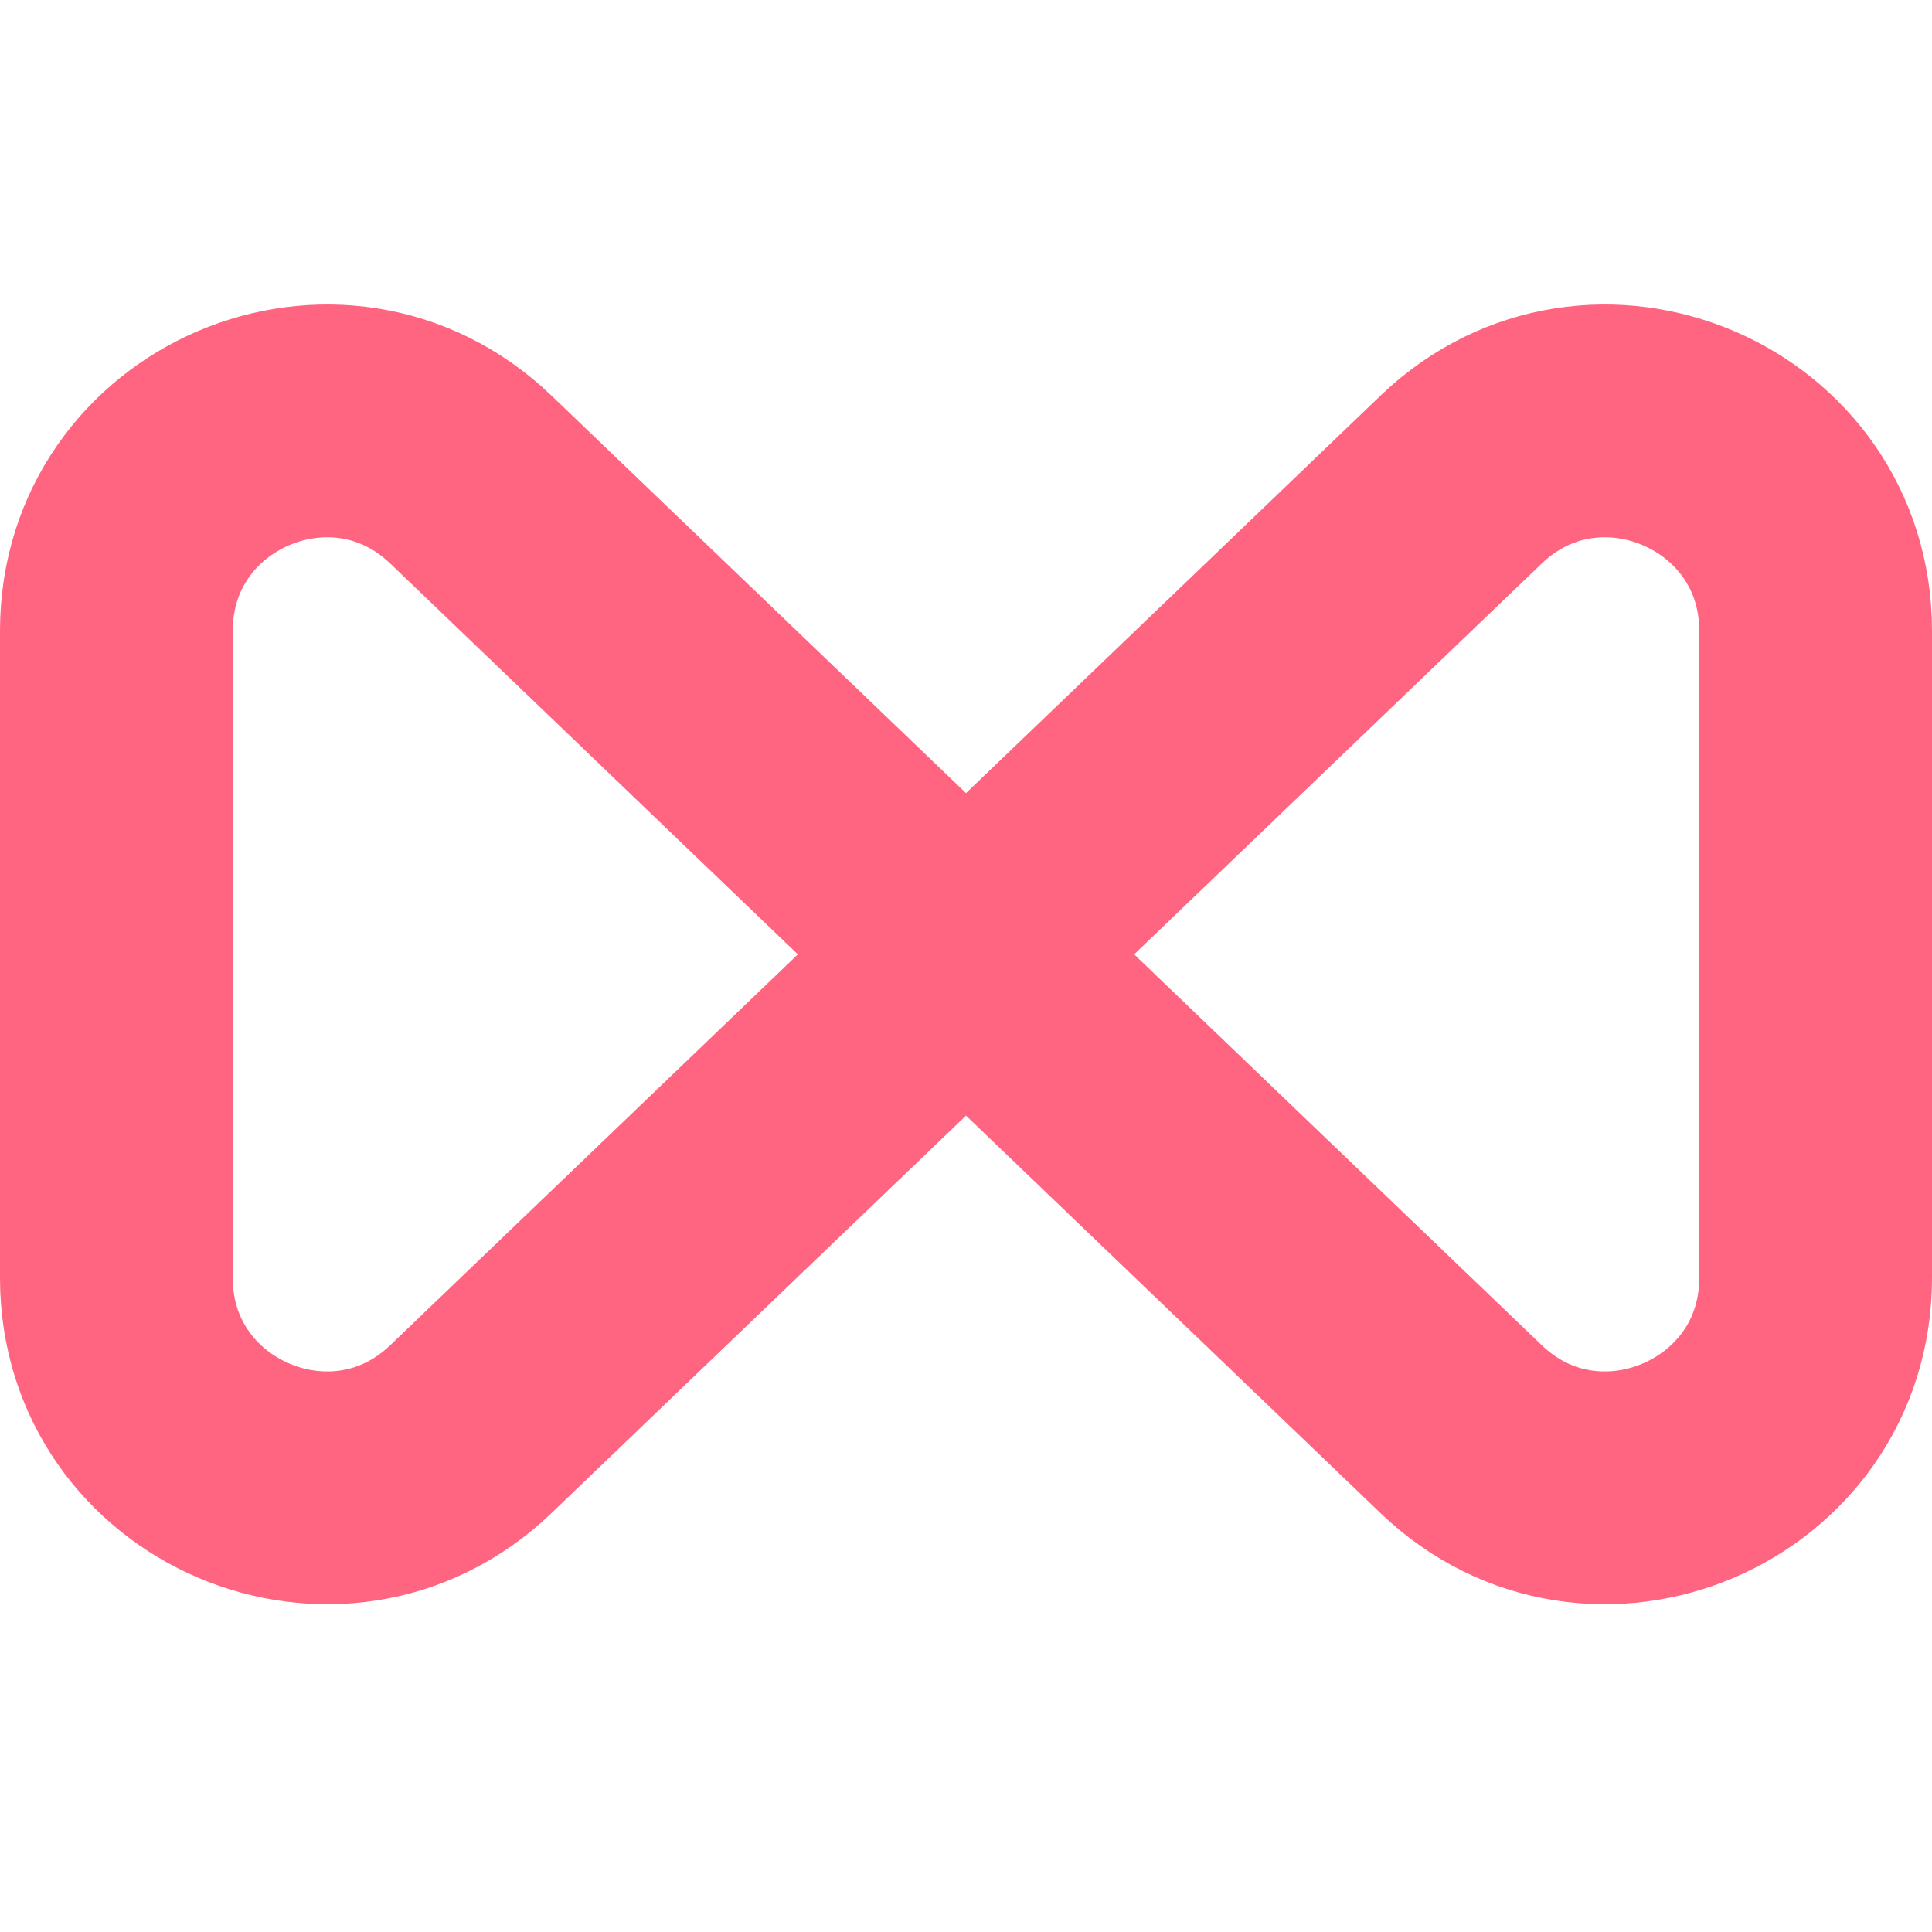
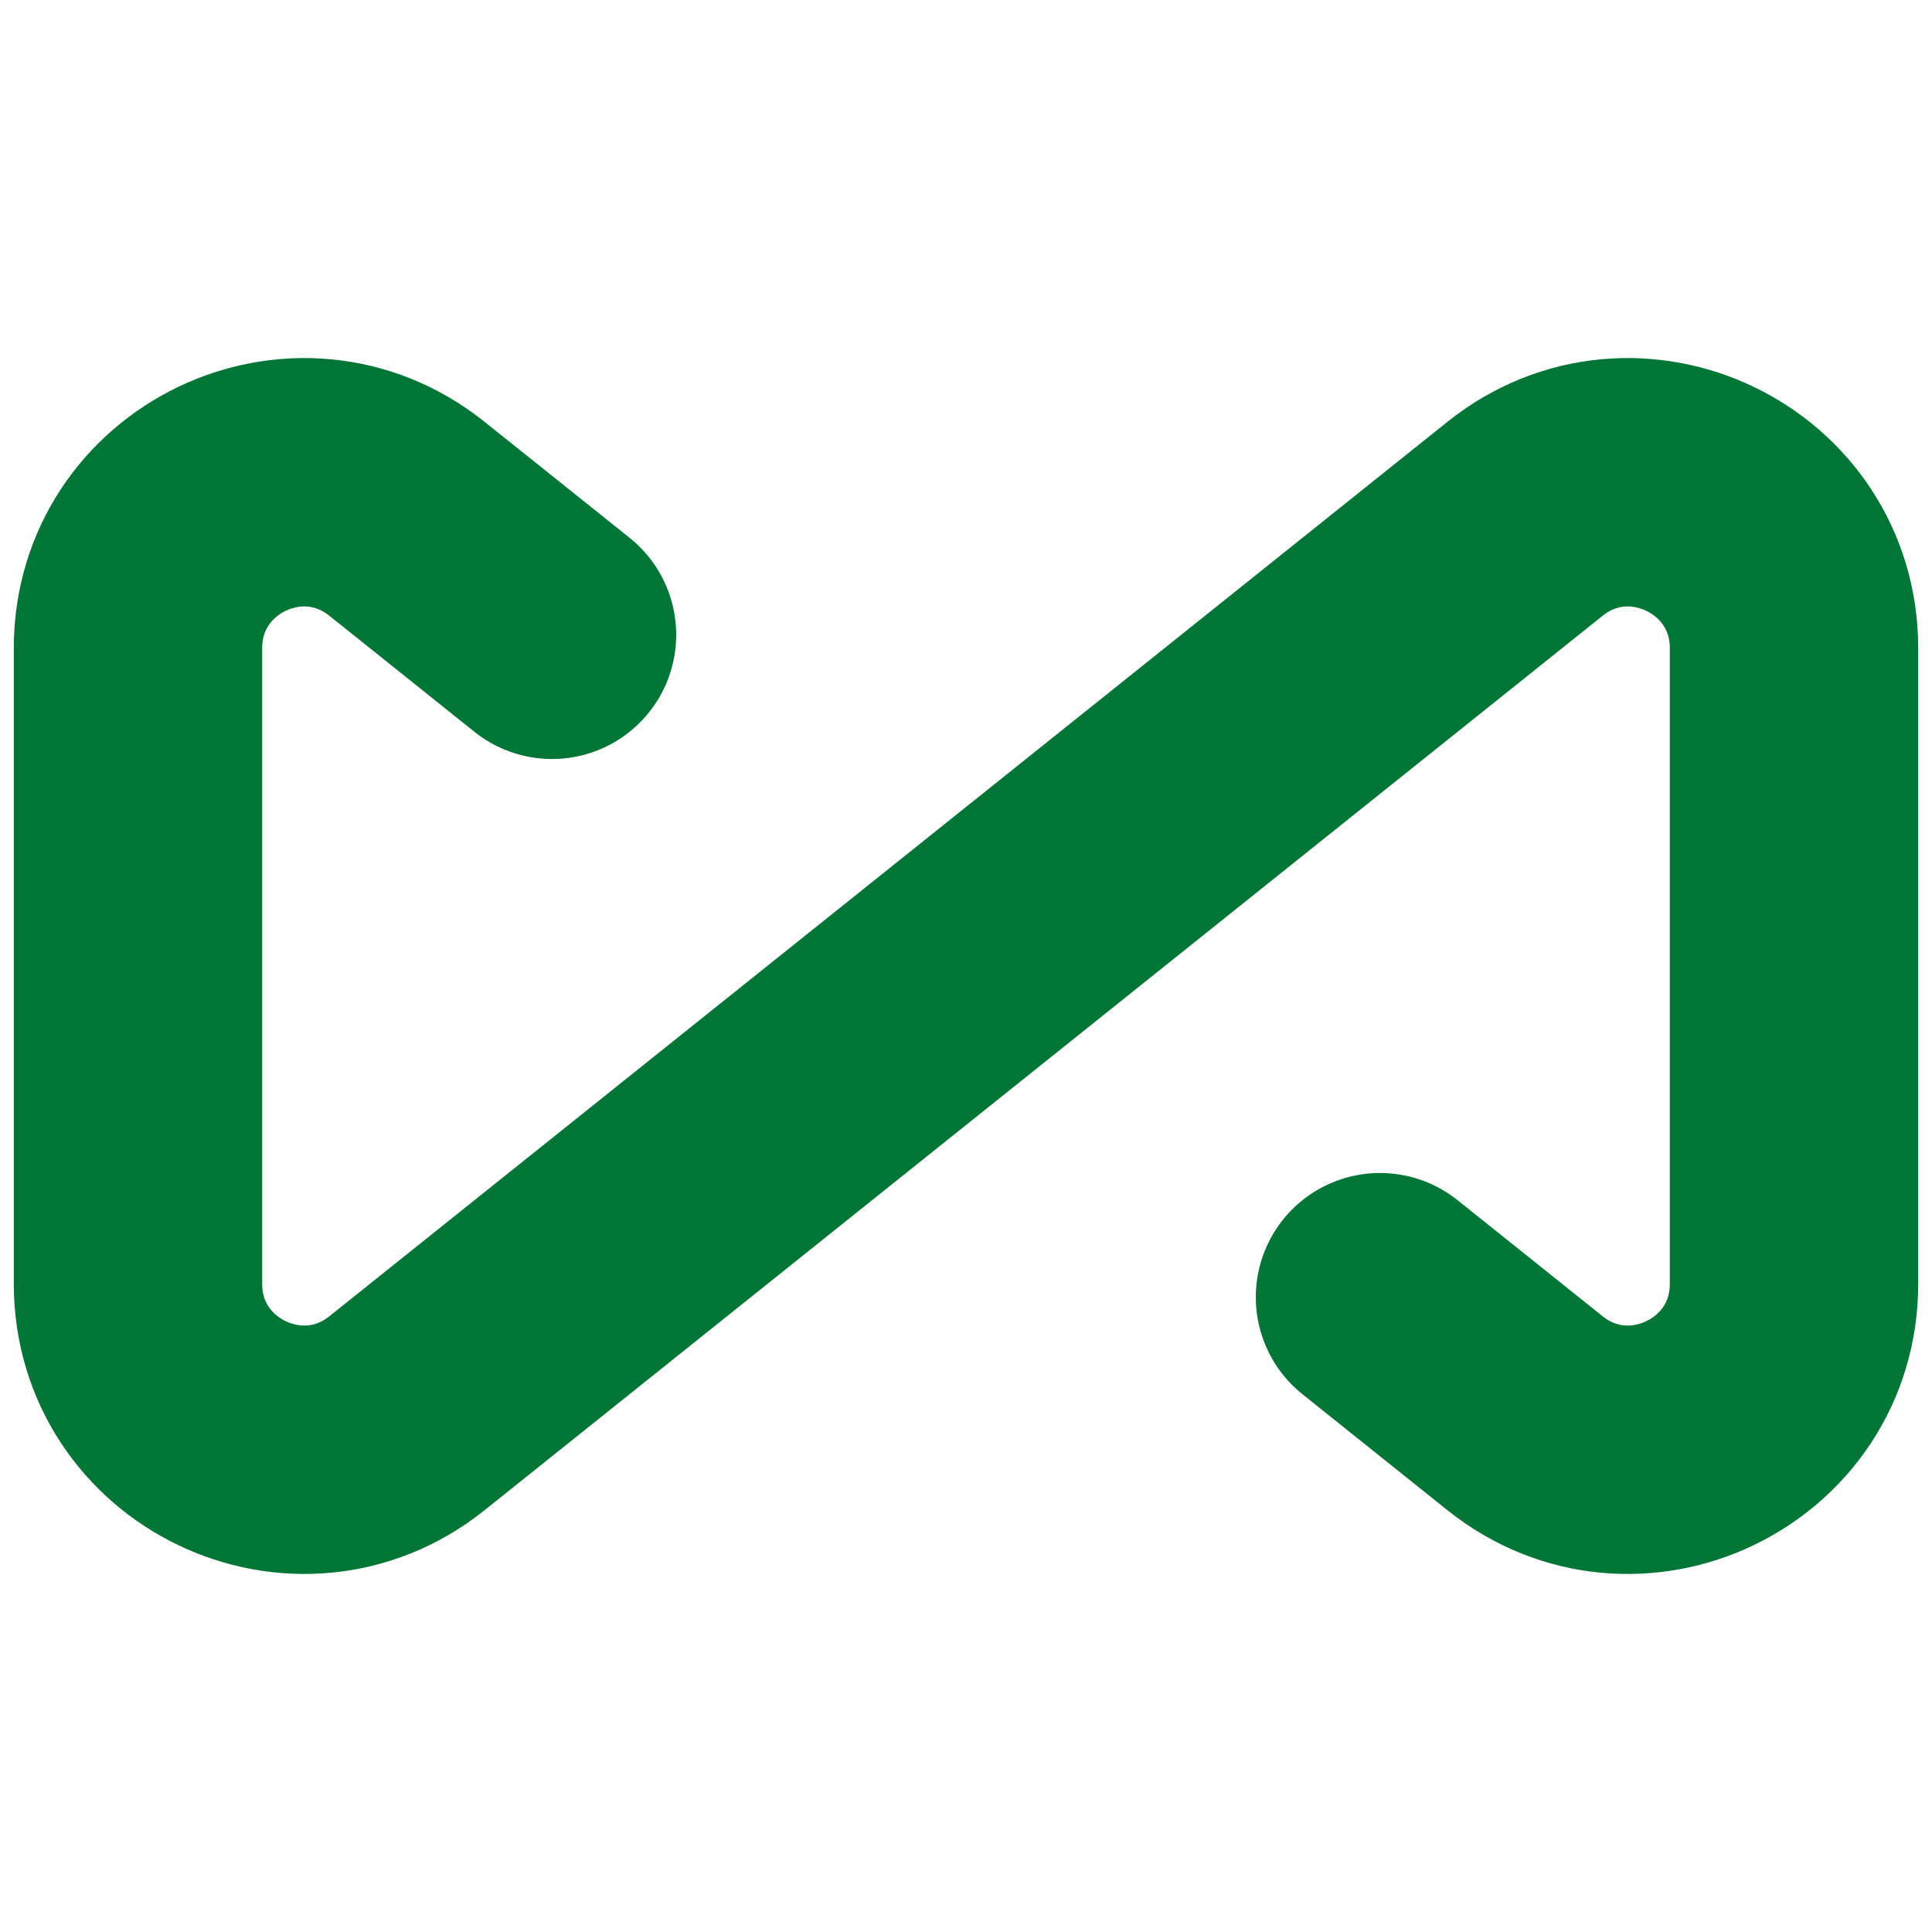
- <svg xmlns="http://www.w3.org/2000/svg" width="83" height="83" viewBox="0 0 83 83" fill="none">
+ <svg xmlns="http://www.w3.org/2000/svg" width="70" height="70" viewBox="0 0 70 70" fill="none">
  <style>
        path { 
-         	stroke: #FF6580; 
+         	stroke: #007636; 
        }
        
        @media (prefers-color-scheme: dark) {
            path { 
-             	stroke: #FEB2BF;
+             	stroke: #14FF94;
            }
        }
 	</style>
-   <path d="M78 54.901V27.099C78 19.172 68.493 15.117 62.771 20.603L20.229 61.397C14.507 66.883 5 62.828 5 54.901V27.099C5 19.172 14.507 15.117 20.229 20.603L62.771 61.397C68.493 66.883 78 62.828 78 54.901Z" stroke-width="10" />
+   <path d="M20 23L14.748 18.799C10.82 15.656 5 18.453 5 23.484V46.516C5 51.547 10.82 54.344 14.748 51.202L55.252 18.799C59.18 15.656 65 18.453 65 23.484V46.516C65 51.547 59.18 54.344 55.252 51.202L50 47" stroke="#14FF94" stroke-width="9" stroke-linecap="round" />
</svg>
